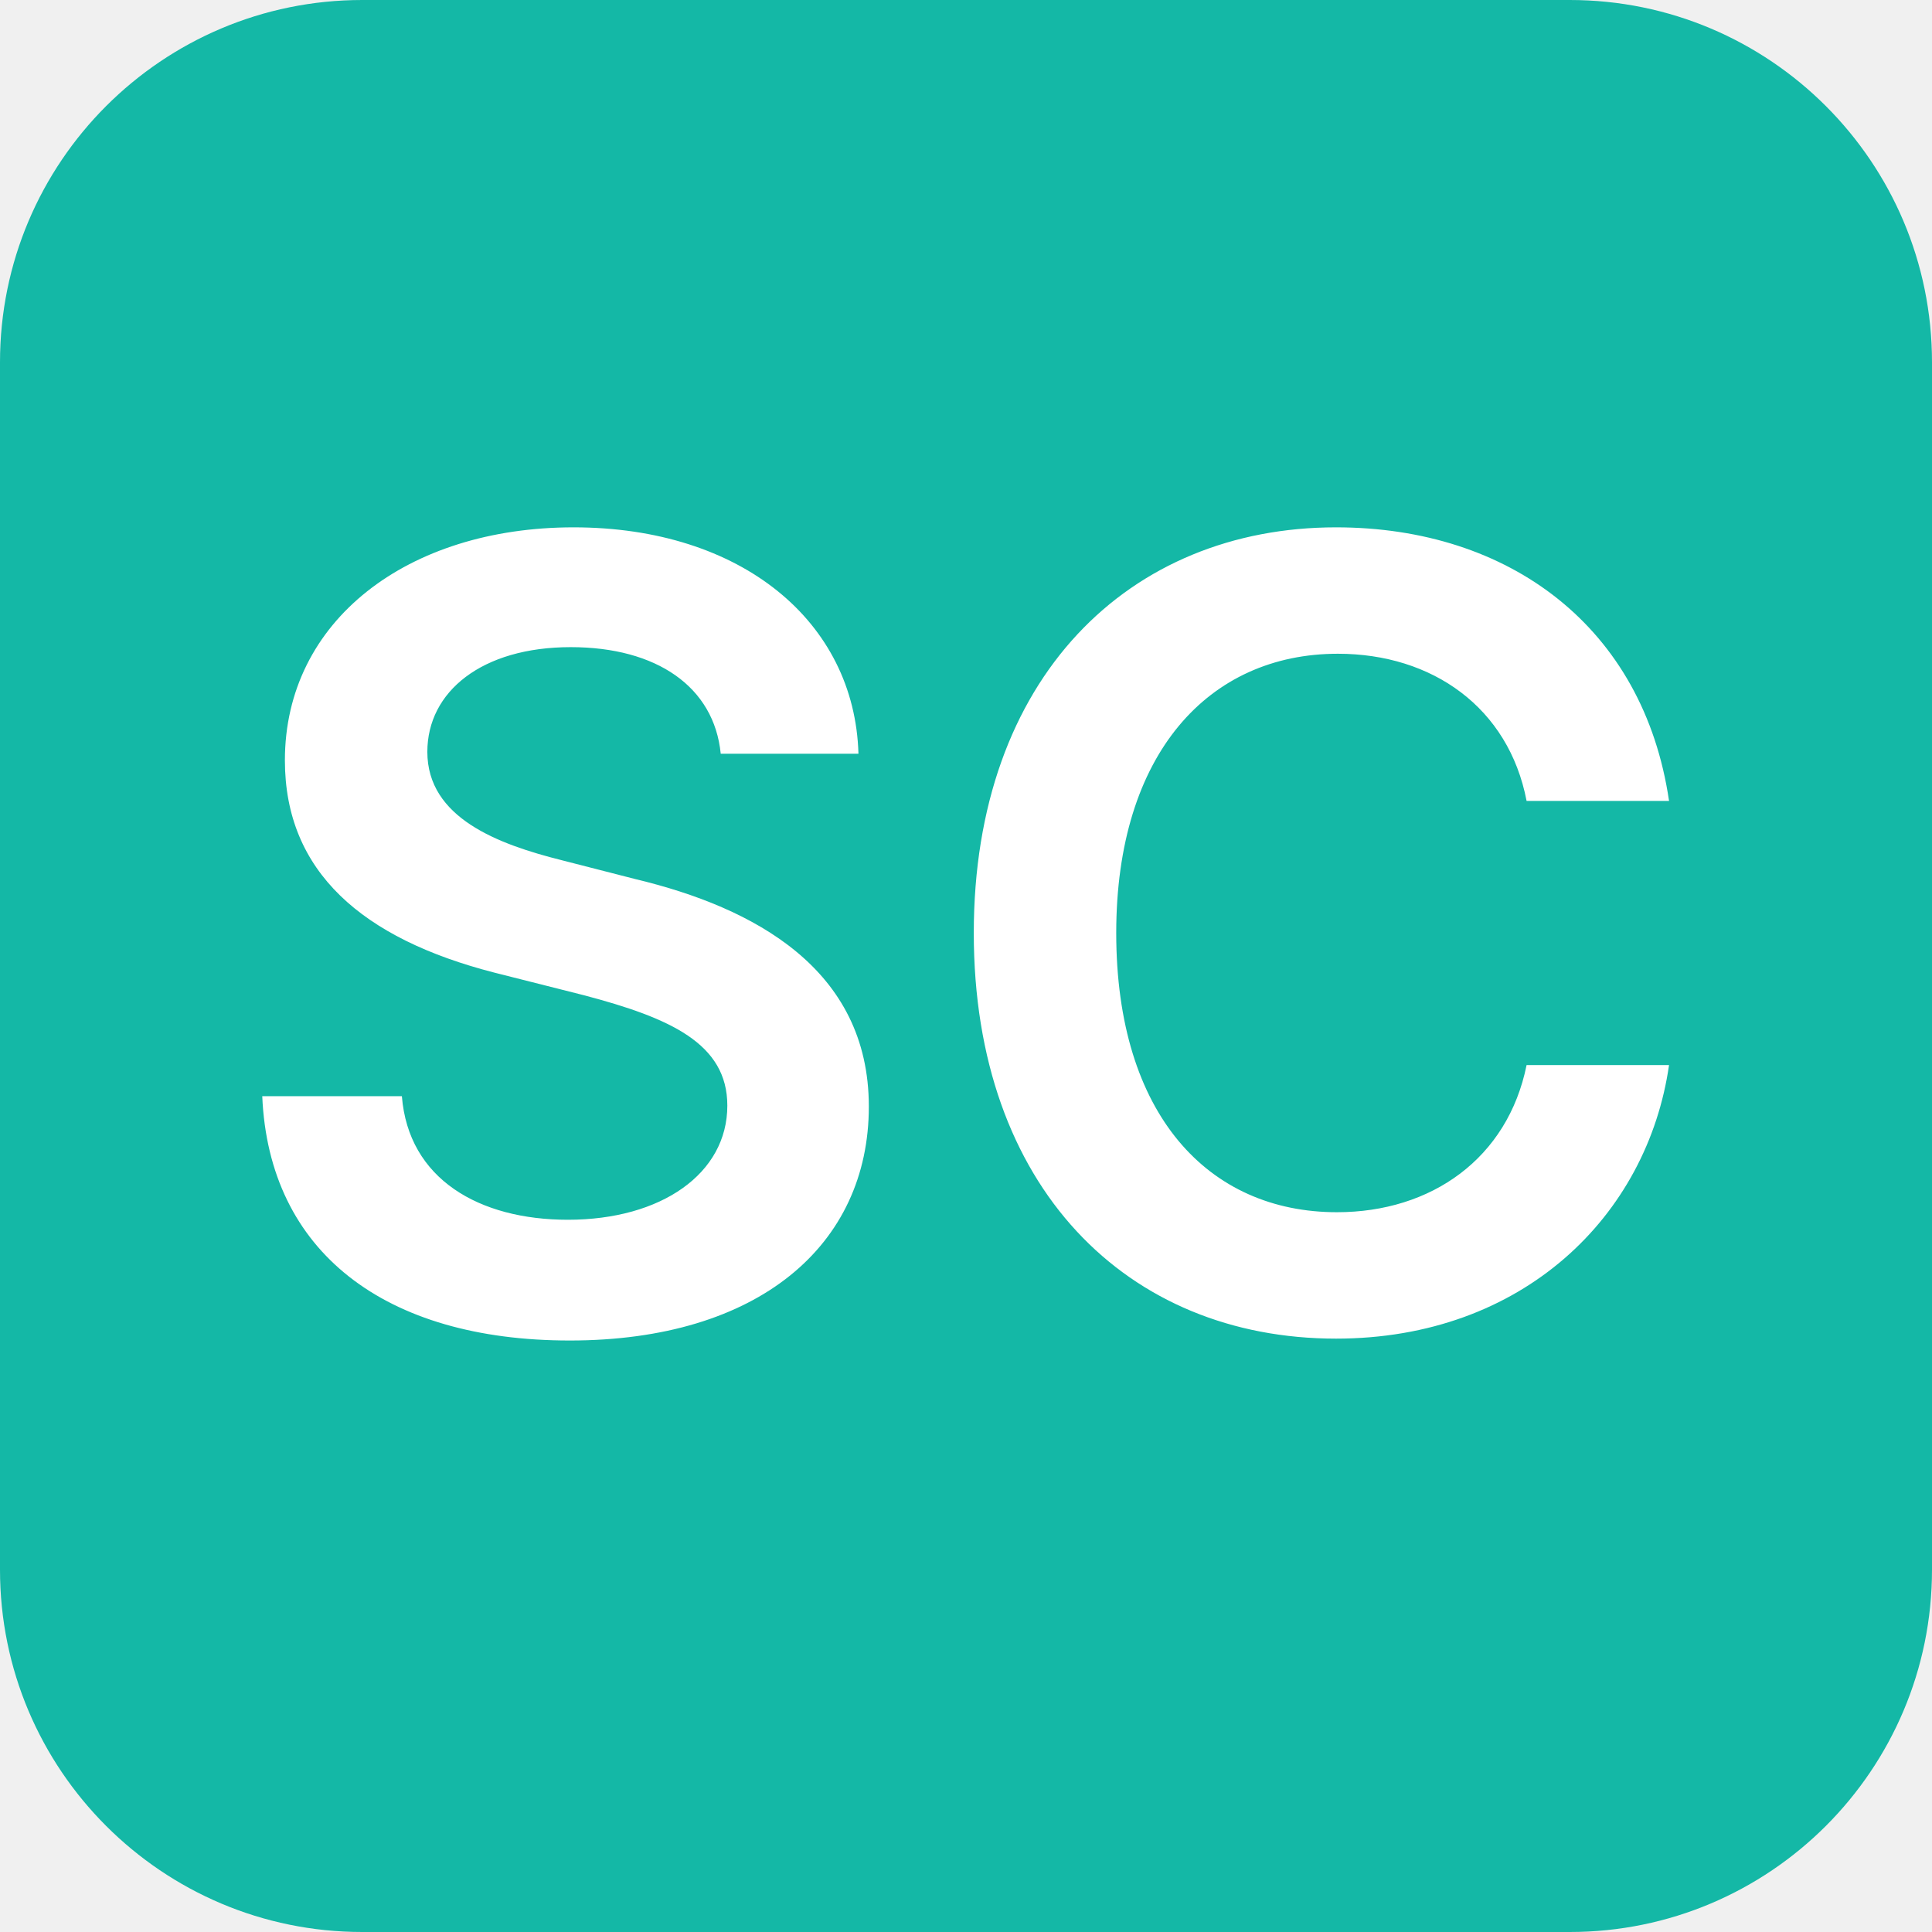
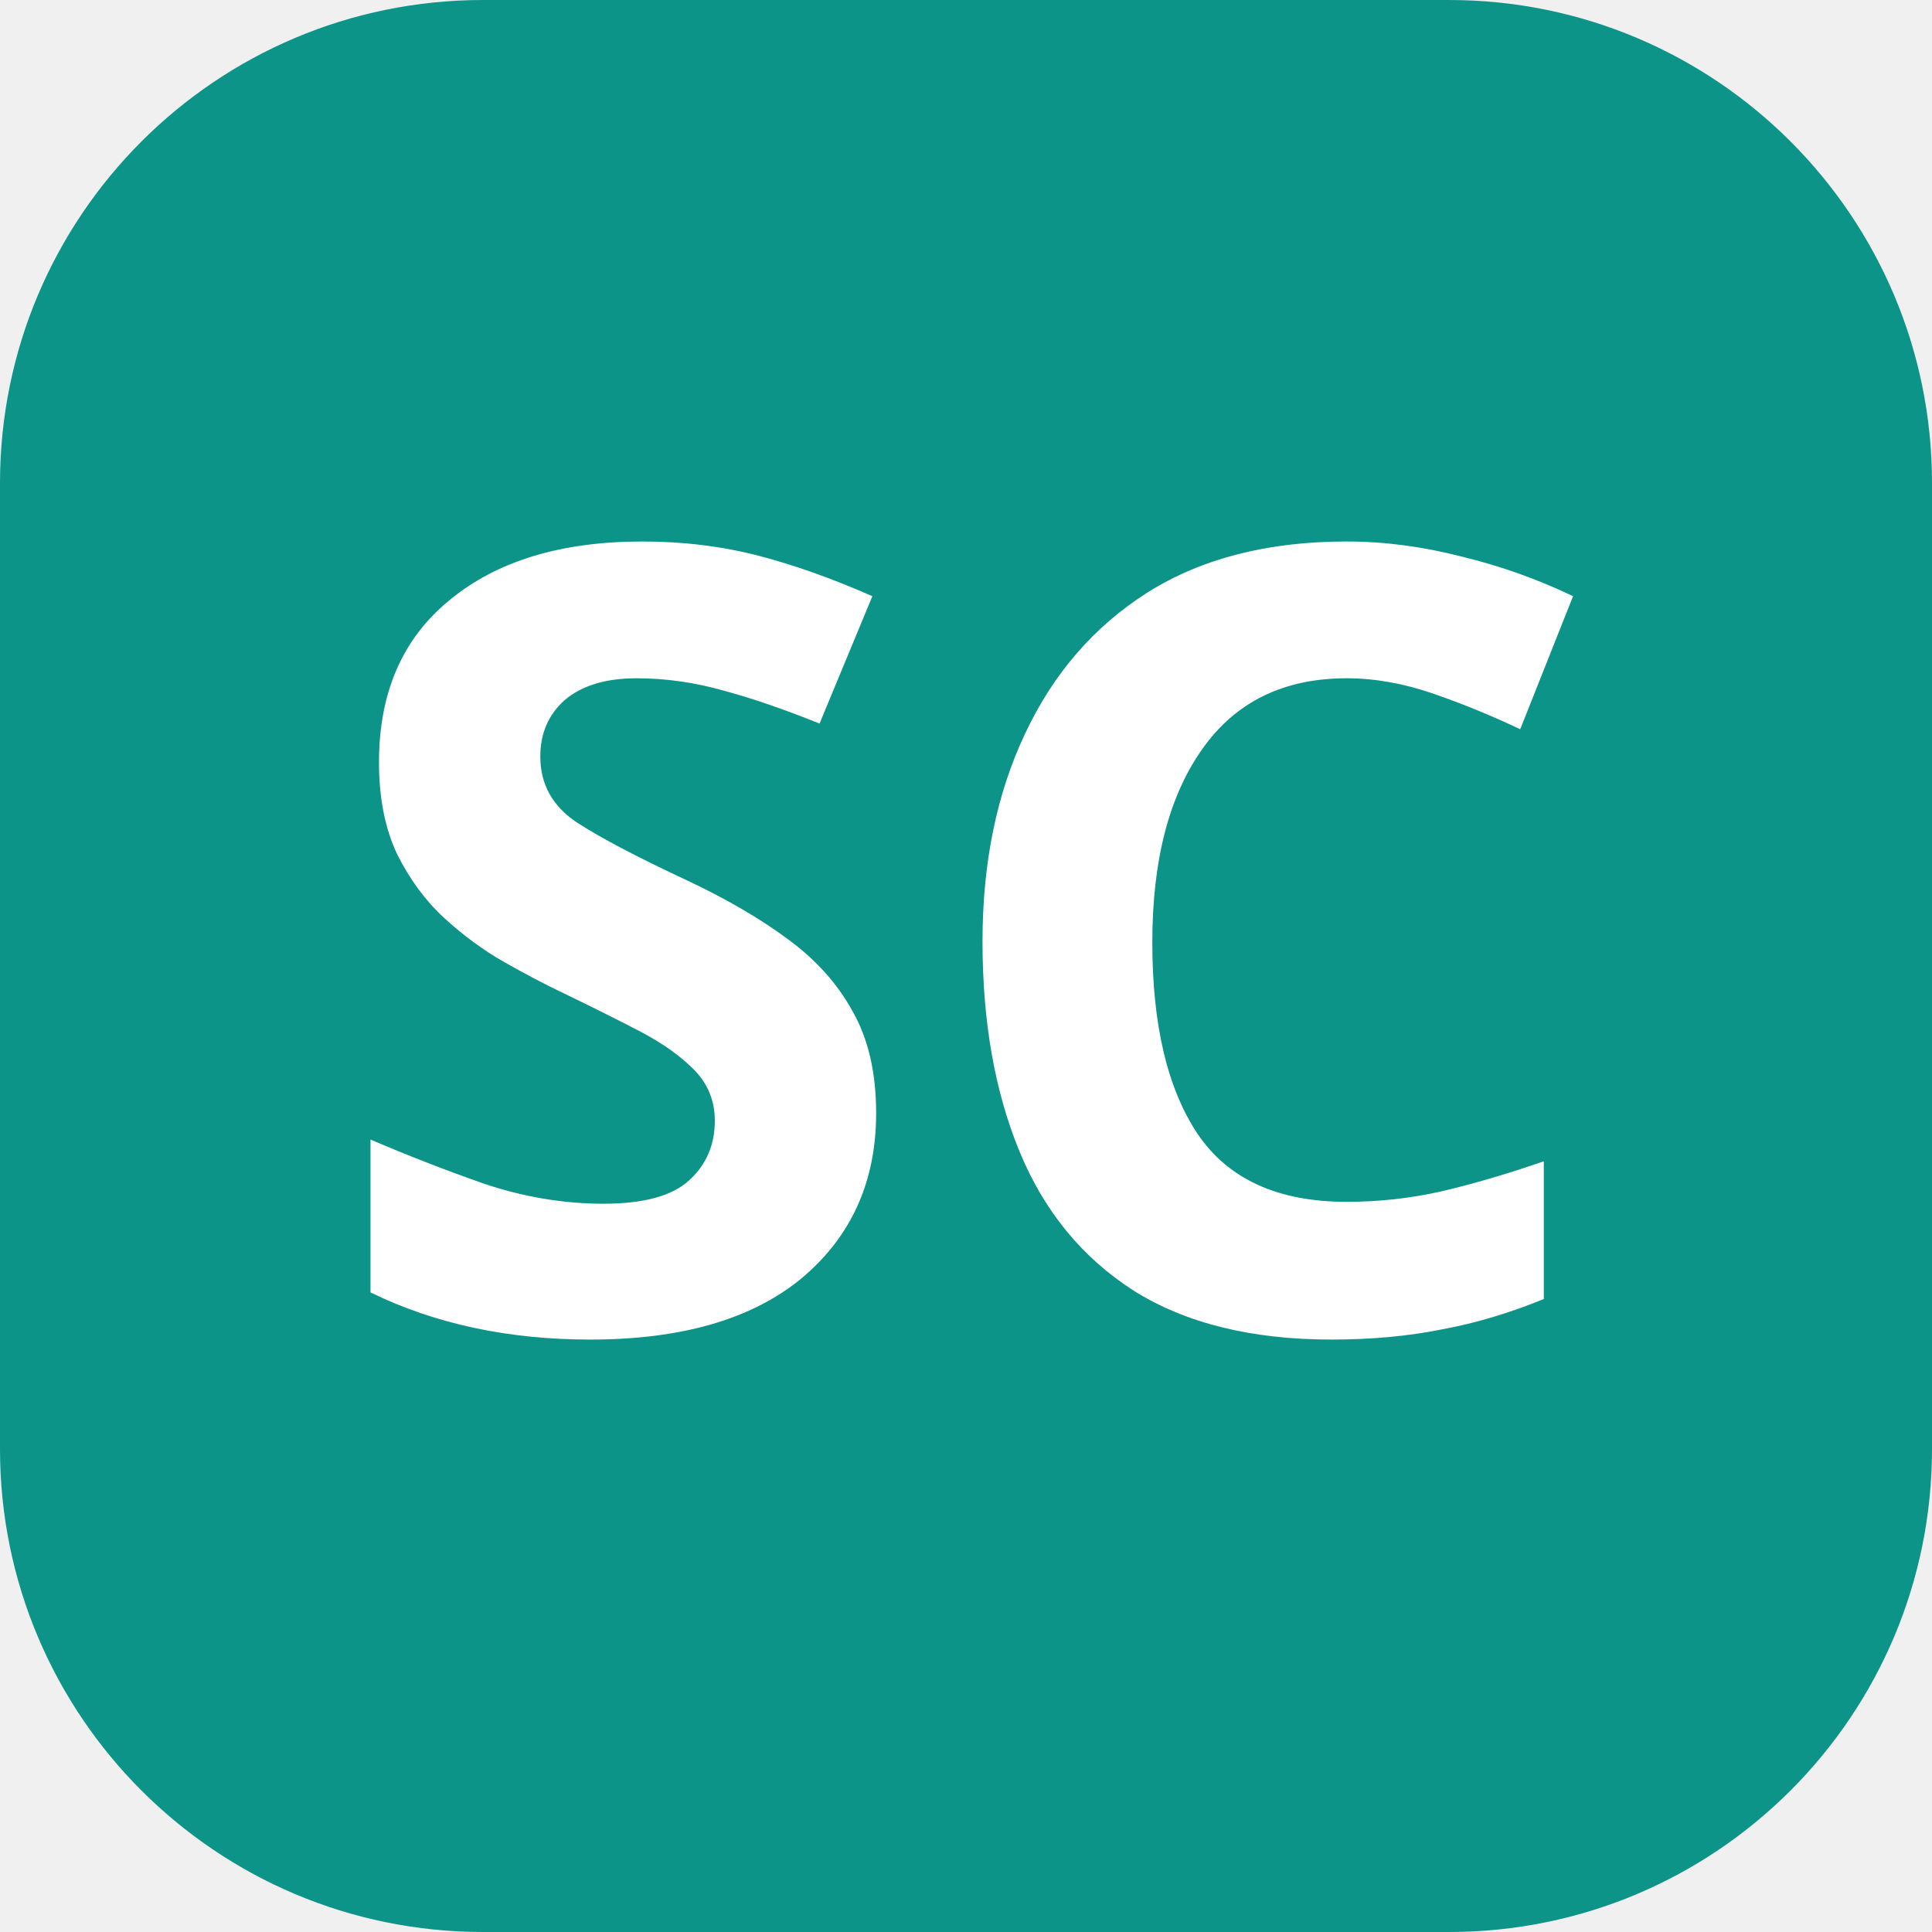
- <svg xmlns="http://www.w3.org/2000/svg" viewBox="0 0 32 32" width="32" height="32">
-   <rect width="32" height="32" rx="6" fill="#14b8a6" />
-   <text x="16" y="22" font-family="Inter, sans-serif" font-size="18" font-weight="600" text-anchor="middle" fill="white">SC</text>
+ <svg xmlns="http://www.w3.org/2000/svg" width="32" height="32" viewBox="0 0 32 32" fill="none">
+   <rect width="32" height="32" rx="8" fill="#0D9488" />
+   <text x="16" y="22" font-family="Urbanist, sans-serif" font-size="18" font-weight="600" text-anchor="middle" fill="white">SC</text>
</svg>
